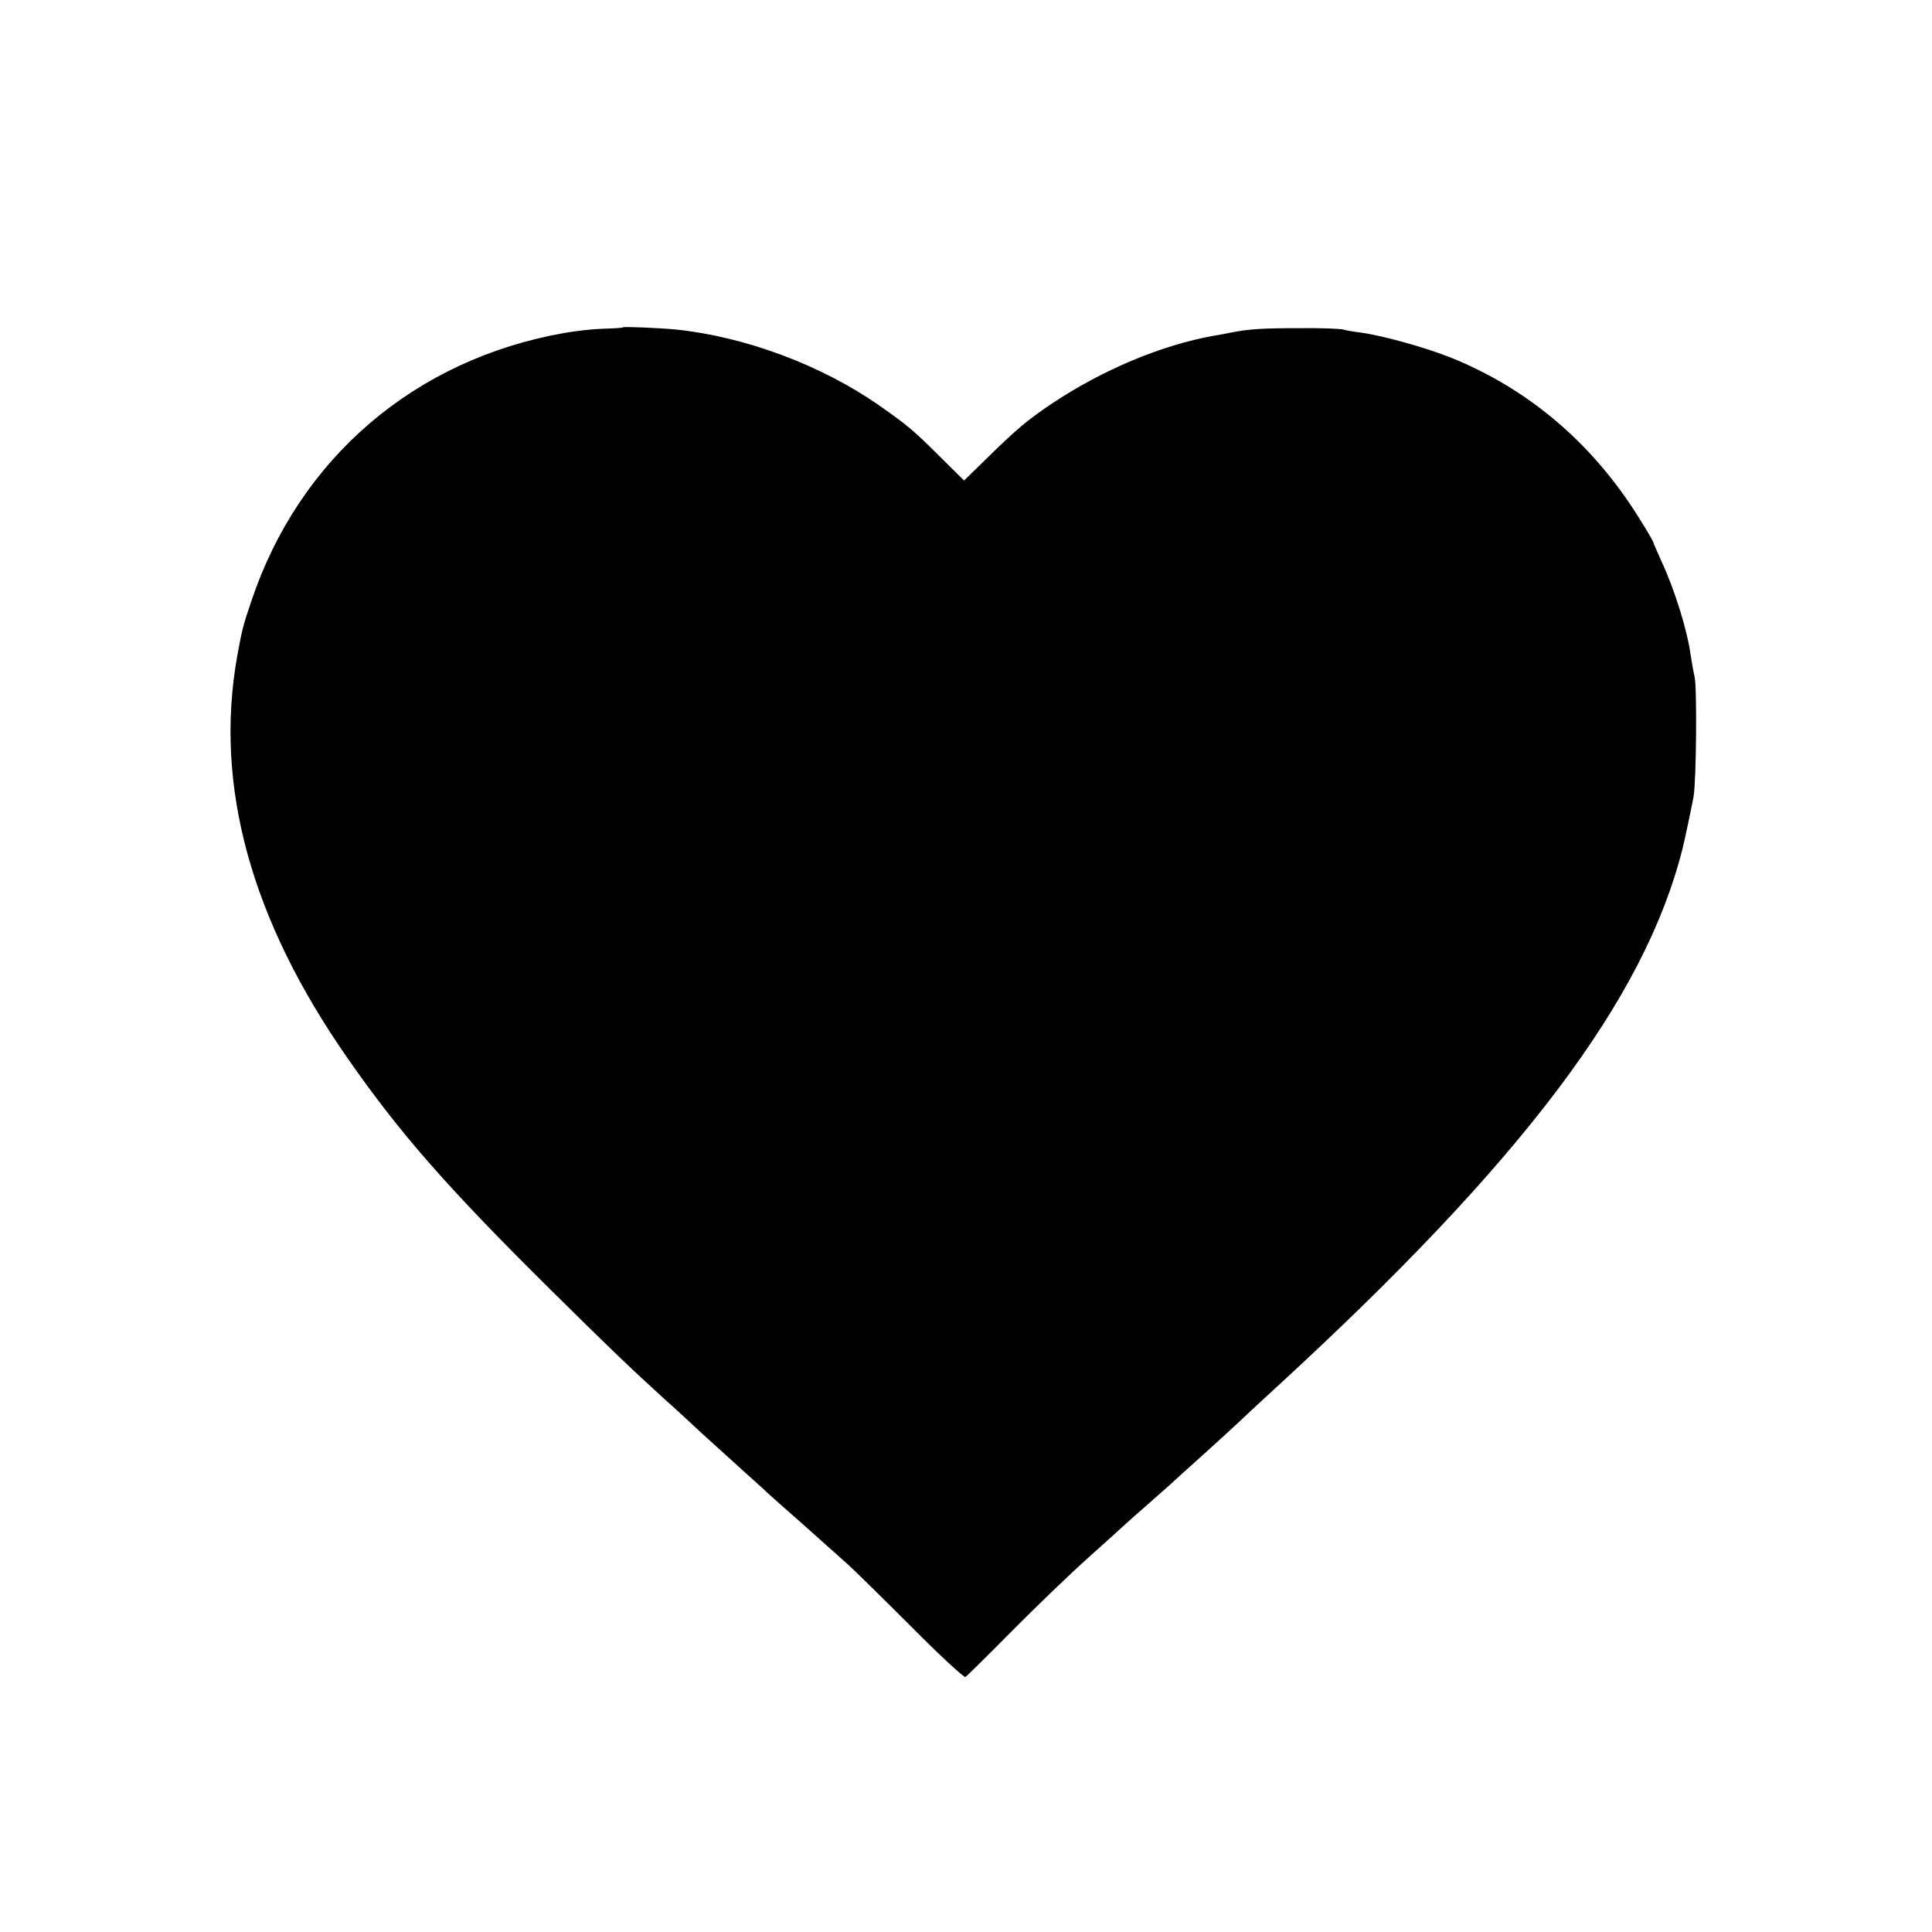
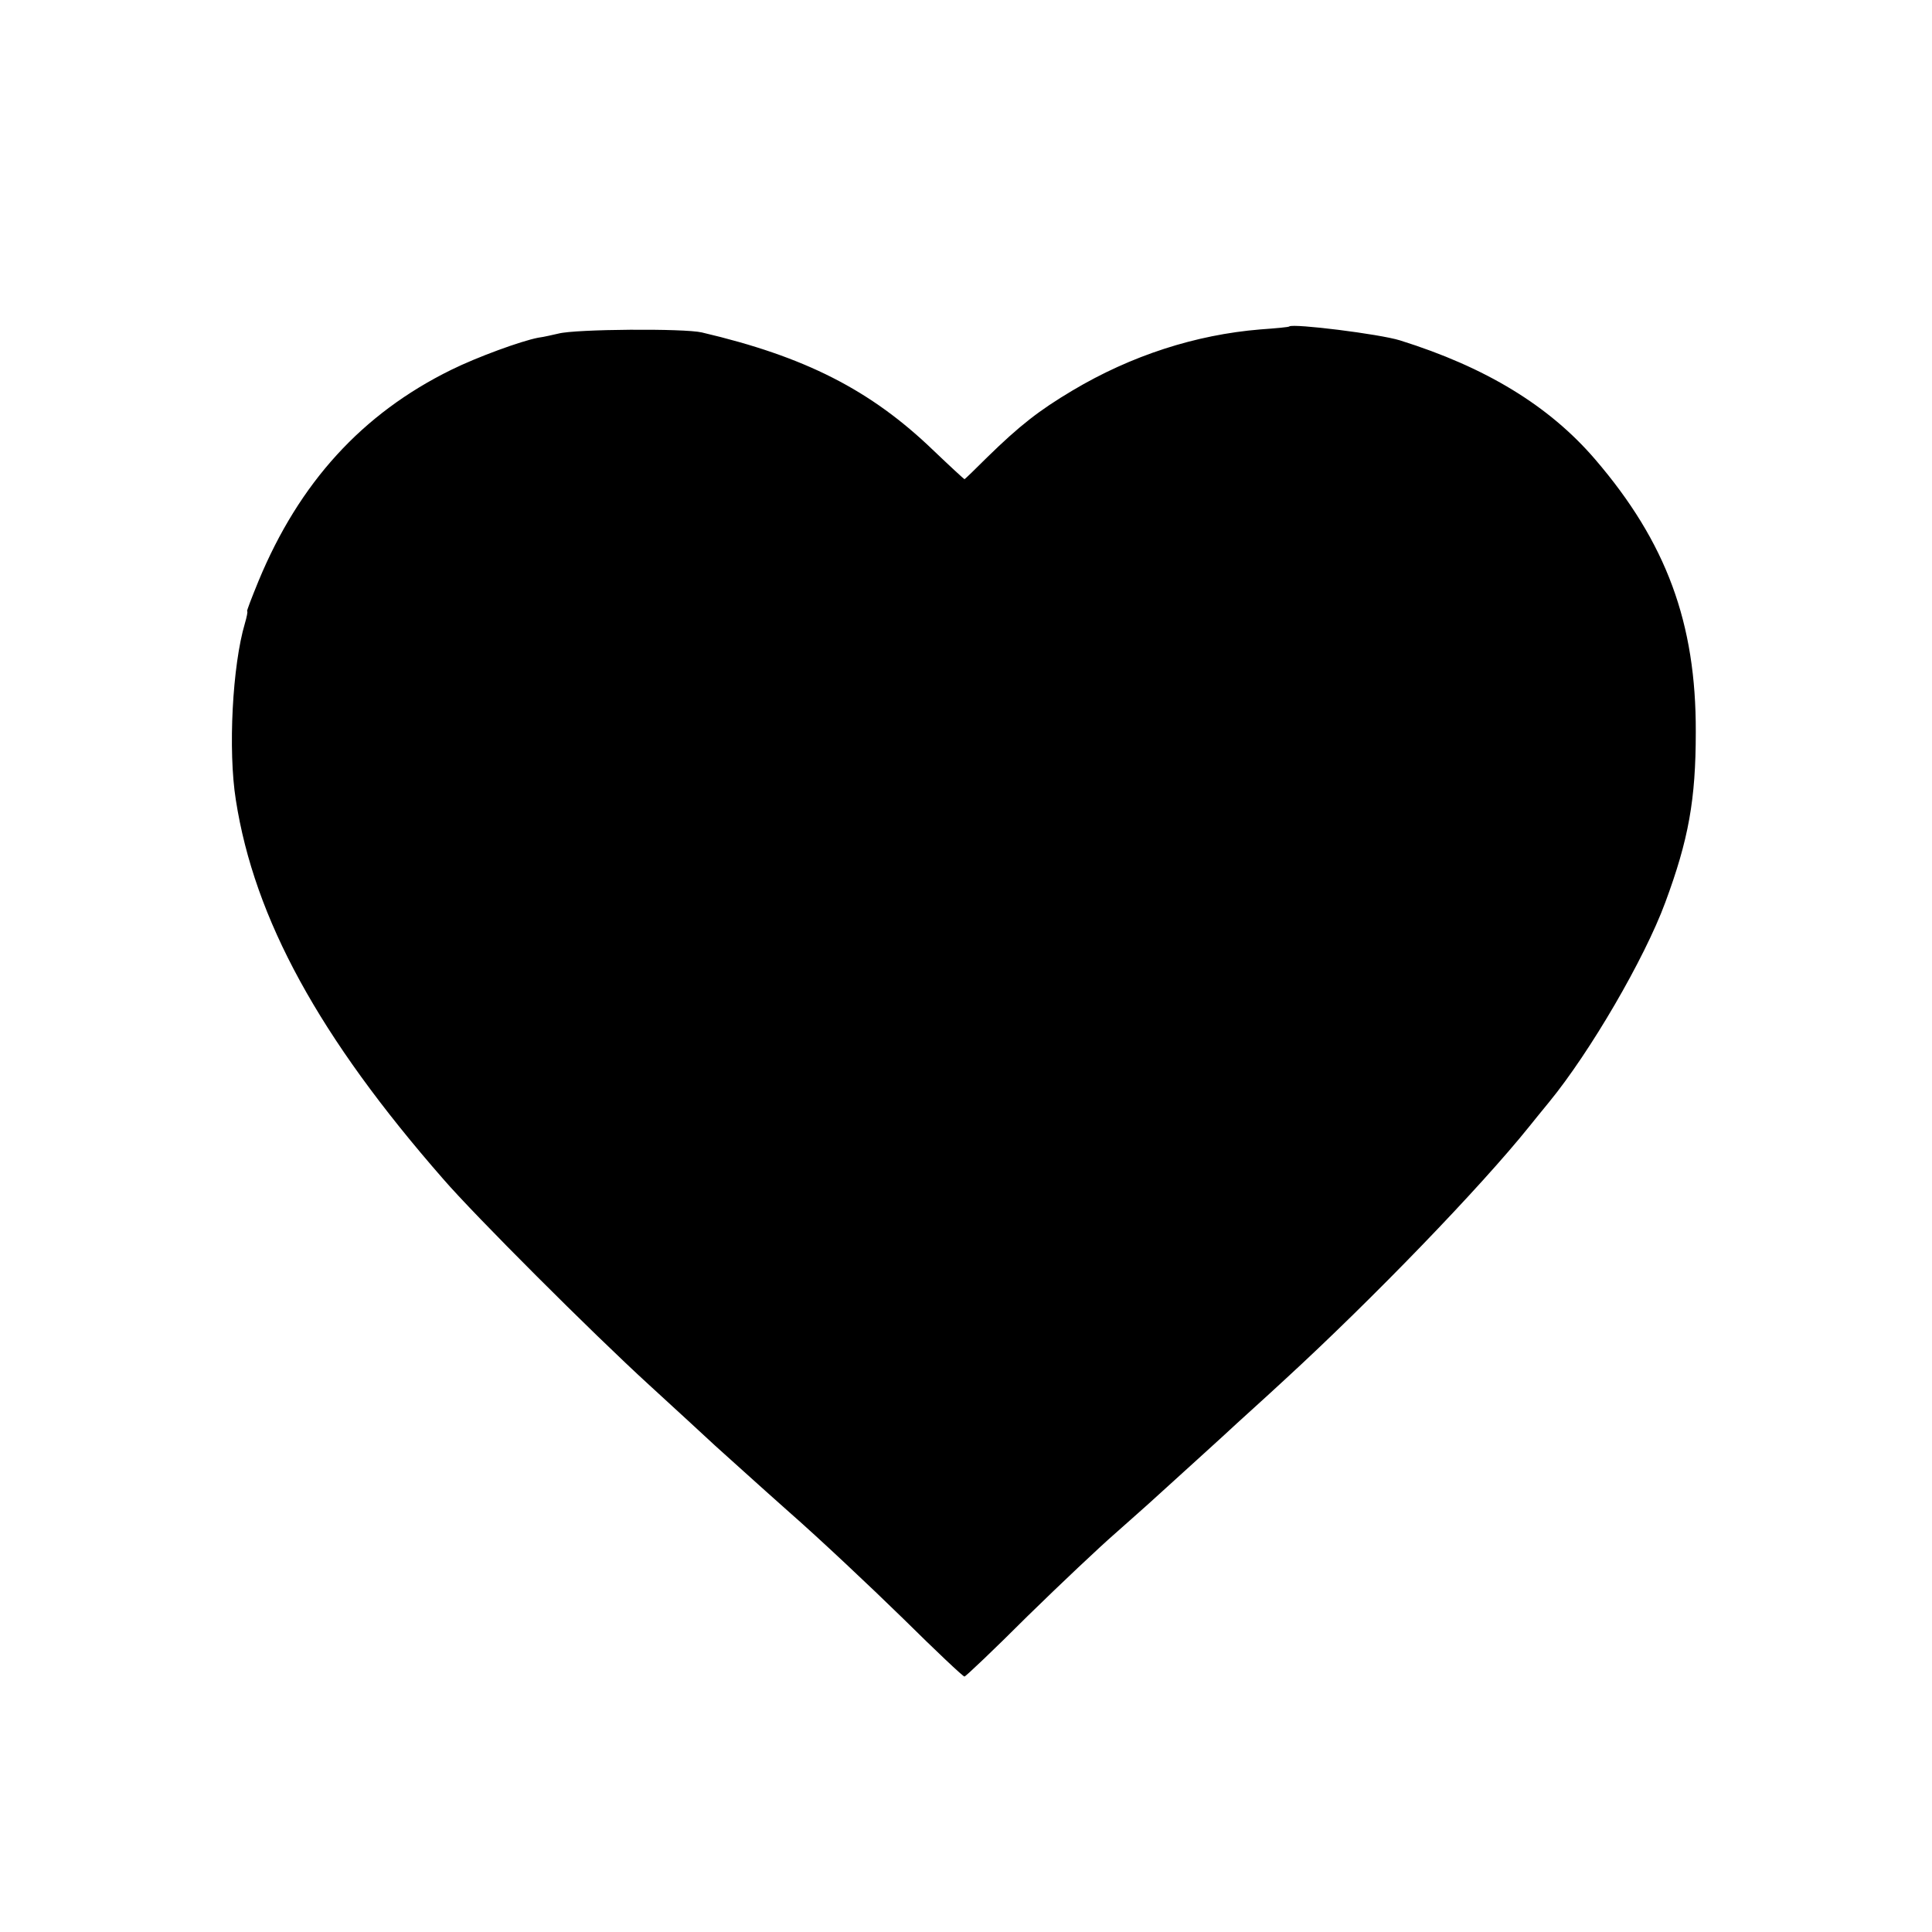
- <svg xmlns="http://www.w3.org/2000/svg" version="1.0" width="700pt" height="700pt" viewBox="0 0 700 700" preserveAspectRatio="xMidYMid meet">
-   <g transform="translate(0,700) scale(0.1,-0.1)" fill="#000000" stroke="none">
-     <path d="M2257 5814 c-1 -2 -33 -4 -71 -5 -37 -1 -100 -8 -139 -15 -544 -95 -964 -455 -1137 -974 -29 -86 -33 -100 -51 -200 -83 -468 51 -954 401 -1455 190 -273 364 -471 737 -840 204 -202 286 -281 417 -400 19 -16 78 -71 132 -121 55 -50 121 -110 149 -135 27 -24 59 -53 71 -64 11 -11 36 -33 55 -50 31 -27 144 -127 253 -225 21 -19 124 -120 227 -223 103 -104 192 -186 197 -183 5 3 81 78 168 166 87 88 213 209 279 268 66 59 127 114 135 122 9 8 47 42 85 75 37 33 73 65 79 70 6 6 58 53 116 105 58 52 114 104 126 115 11 11 69 65 129 120 900 825 1344 1414 1481 1960 7 26 35 160 40 188 10 54 13 394 4 434 -5 21 -11 58 -15 83 -12 88 -58 235 -105 336 -16 36 -30 67 -30 70 0 2 -22 41 -50 85 -168 271 -401 470 -685 584 -91 36 -244 79 -325 90 -25 3 -53 8 -63 11 -10 3 -82 6 -160 5 -132 0 -183 -3 -247 -16 -14 -3 -41 -8 -60 -11 -191 -34 -404 -123 -590 -247 -89 -60 -128 -93 -236 -199 l-81 -79 -84 83 c-101 101 -121 117 -225 190 -208 145 -484 248 -734 274 -62 6 -189 11 -193 8z" />
+ <svg xmlns="http://www.w3.org/2000/svg" version="1.0" width="512pt" height="512pt" viewBox="0 0 512 512" preserveAspectRatio="xMidYMid meet">
+   <g transform="translate(0,512) scale(0.1,-0.1)" fill="#000000" stroke="none">
+     <path d="M3417 4255 c-1 -2 -36 -5 -77 -8 -171 -14 -342 -69 -498 -162 -89 -53 -140 -93 -226 -177 -32 -32 -59 -58 -60 -58 -1 0 -38 34 -82 76 -167 161 -341 249 -614 313 -46 11 -335 9 -380 -3 -14 -3 -38 -9 -54 -11 -46 -9 -161 -51 -230 -85 -236 -116 -403 -299 -511 -560 -18 -44 -32 -80 -30 -80 2 0 -1 -15 -6 -32 -33 -111 -45 -336 -24 -468 49 -315 221 -629 550 -1005 83 -96 394 -407 545 -545 69 -63 148 -136 175 -161 28 -25 115 -104 195 -175 80 -70 216 -198 303 -283 87 -86 160 -155 163 -154 3 0 79 72 167 160 89 87 193 185 231 218 37 33 78 69 90 80 56 51 212 192 235 214 14 13 71 64 126 115 233 214 518 509 648 671 9 11 32 40 52 64 109 133 253 380 308 529 62 167 81 273 81 452 1 289 -78 503 -267 723 -122 142 -290 244 -517 315 -55 17 -282 45 -293 37z" />
  </g>
</svg>
